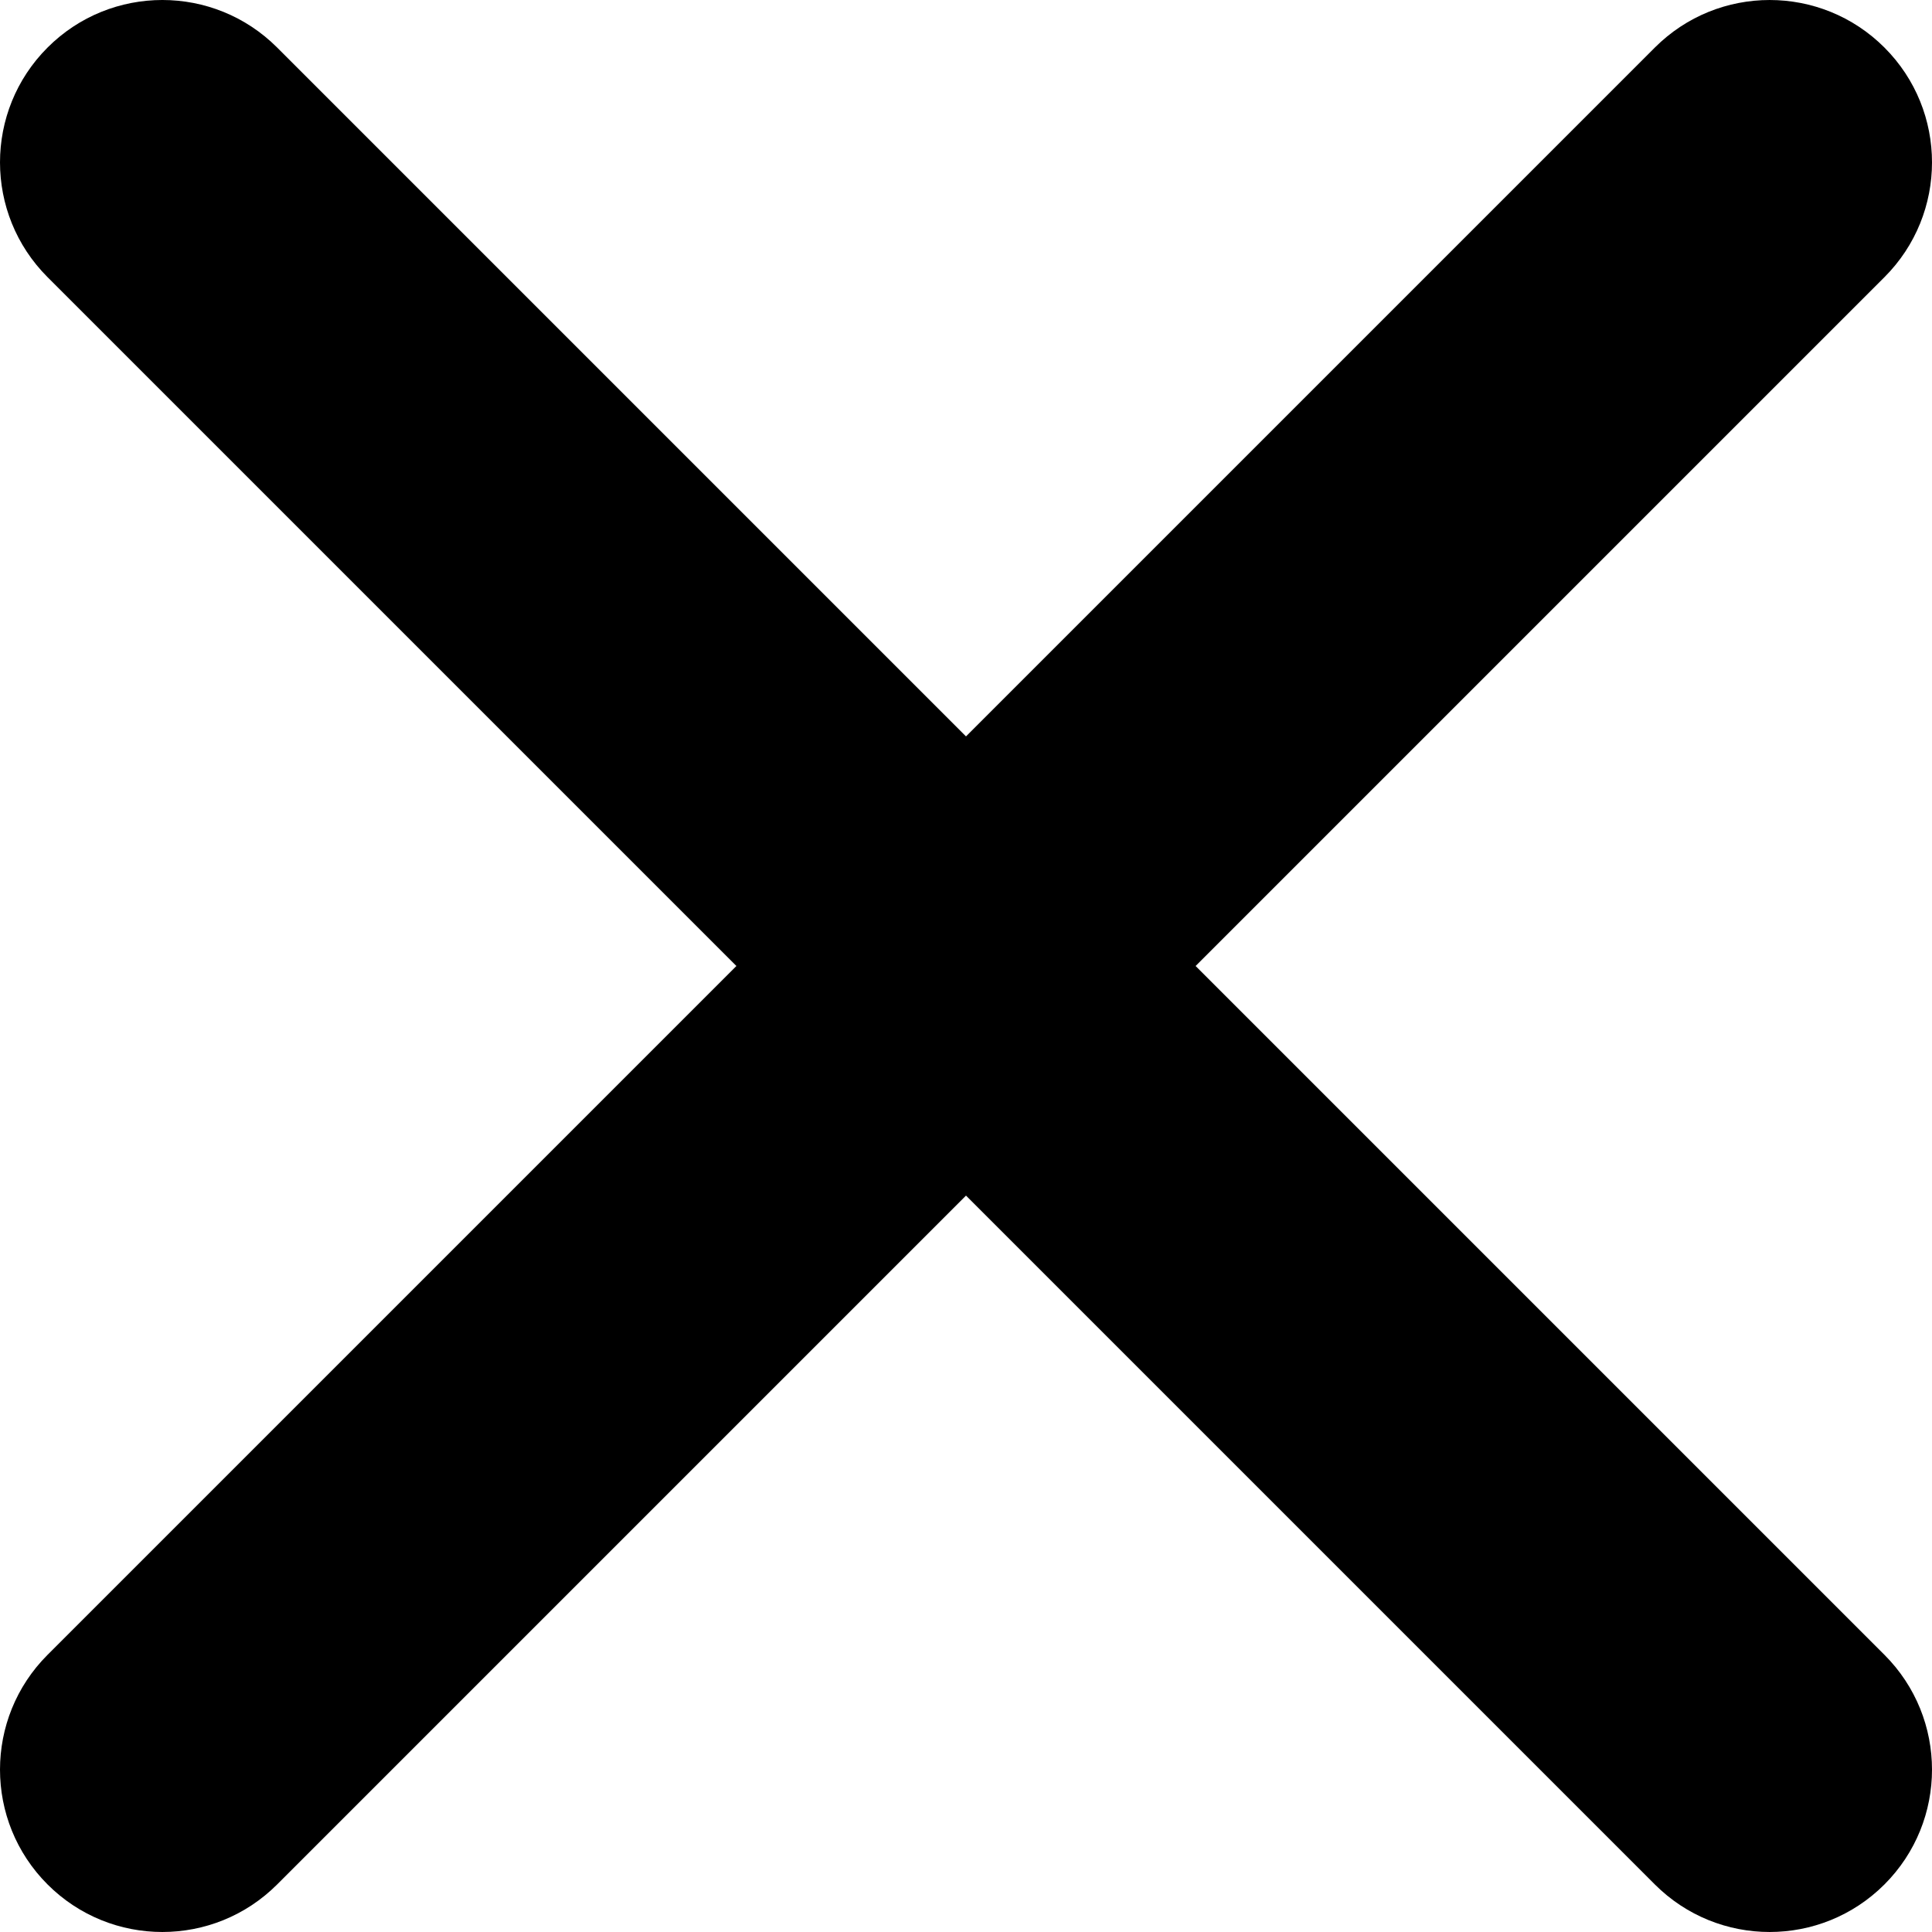
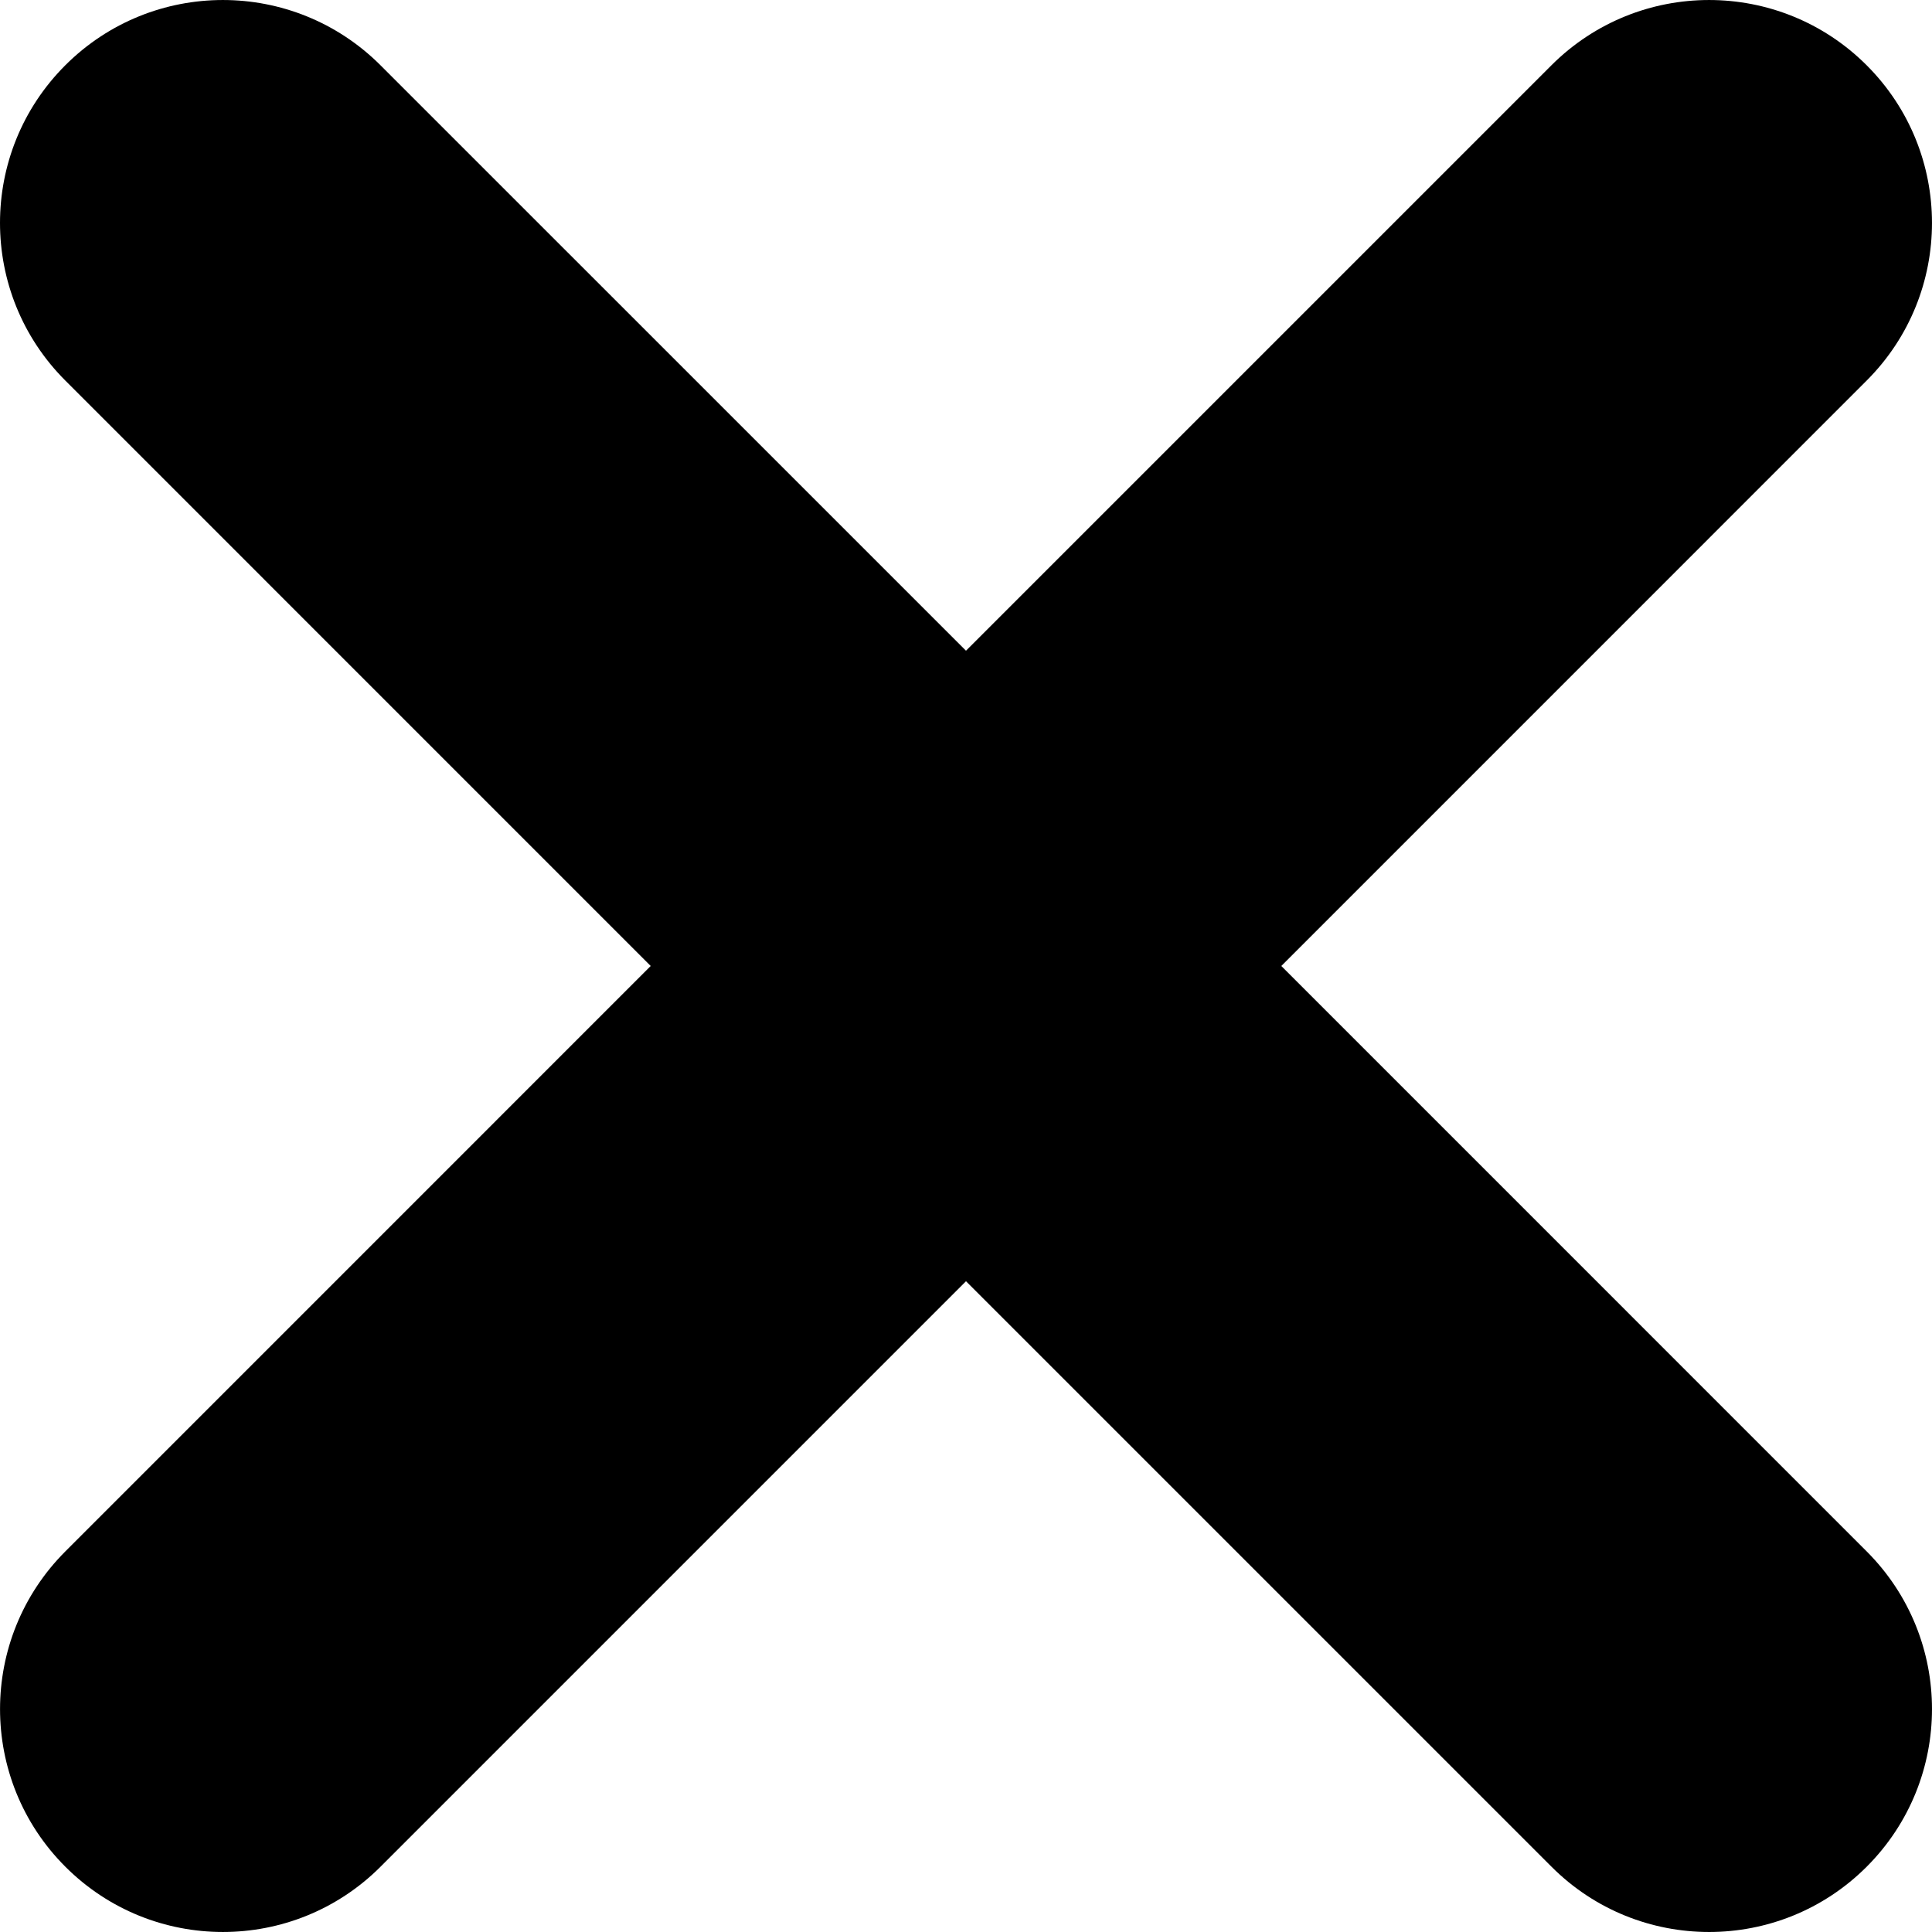
- <svg xmlns="http://www.w3.org/2000/svg" version="1.1" id="Capa_1" x="0px" y="0px" viewBox="0 0 212.982 212.982" style="enable-background:new 0 0 212.982 212.982;" xml:space="preserve">
-   <g id="Close">
-     <path style="fill-rule:evenodd;clip-rule:evenodd;" d="M131.804,106.491l75.936-75.936c6.99-6.99,6.99-18.323,0-25.312   c-6.99-6.99-18.322-6.99-25.312,0l-75.937,75.937L30.554,5.242c-6.99-6.99-18.322-6.99-25.312,0c-6.989,6.99-6.989,18.323,0,25.312   l75.937,75.936L5.242,182.427c-6.989,6.99-6.989,18.323,0,25.312c6.99,6.99,18.322,6.99,25.312,0l75.937-75.937l75.937,75.937   c6.989,6.99,18.322,6.99,25.312,0c6.99-6.99,6.99-18.322,0-25.312L131.804,106.491z" />
+ <svg xmlns="http://www.w3.org/2000/svg" version="1.1" id="Capa_1" x="0px" y="0px" width="348.333px" height="348.334px" viewBox="0 0 348.333 348.334" style="enable-background:new 0 0 348.333 348.334;" xml:space="preserve">
+   <g>
+     <path d="M336.559,68.611L231.016,174.165l105.543,105.549c15.699,15.705,15.699,41.145,0,56.85   c-7.844,7.844-18.128,11.769-28.407,11.769c-10.296,0-20.581-3.919-28.419-11.769L174.167,231.003L68.609,336.563   c-7.843,7.844-18.128,11.769-28.416,11.769c-10.285,0-20.563-3.919-28.413-11.769c-15.699-15.698-15.699-41.139,0-56.85   l105.54-105.549L11.774,68.611c-15.699-15.699-15.699-41.145,0-56.844c15.696-15.687,41.127-15.687,56.829,0l105.563,105.554   L279.721,11.767c15.705-15.687,41.139-15.687,56.832,0C352.258,27.466,352.258,52.912,336.559,68.611z" />
  </g>
  <g>
</g>
  <g>
</g>
  <g>
</g>
  <g>
</g>
  <g>
</g>
  <g>
</g>
  <g>
</g>
  <g>
</g>
  <g>
</g>
  <g>
</g>
  <g>
</g>
  <g>
</g>
  <g>
</g>
  <g>
</g>
  <g>
</g>
</svg>
